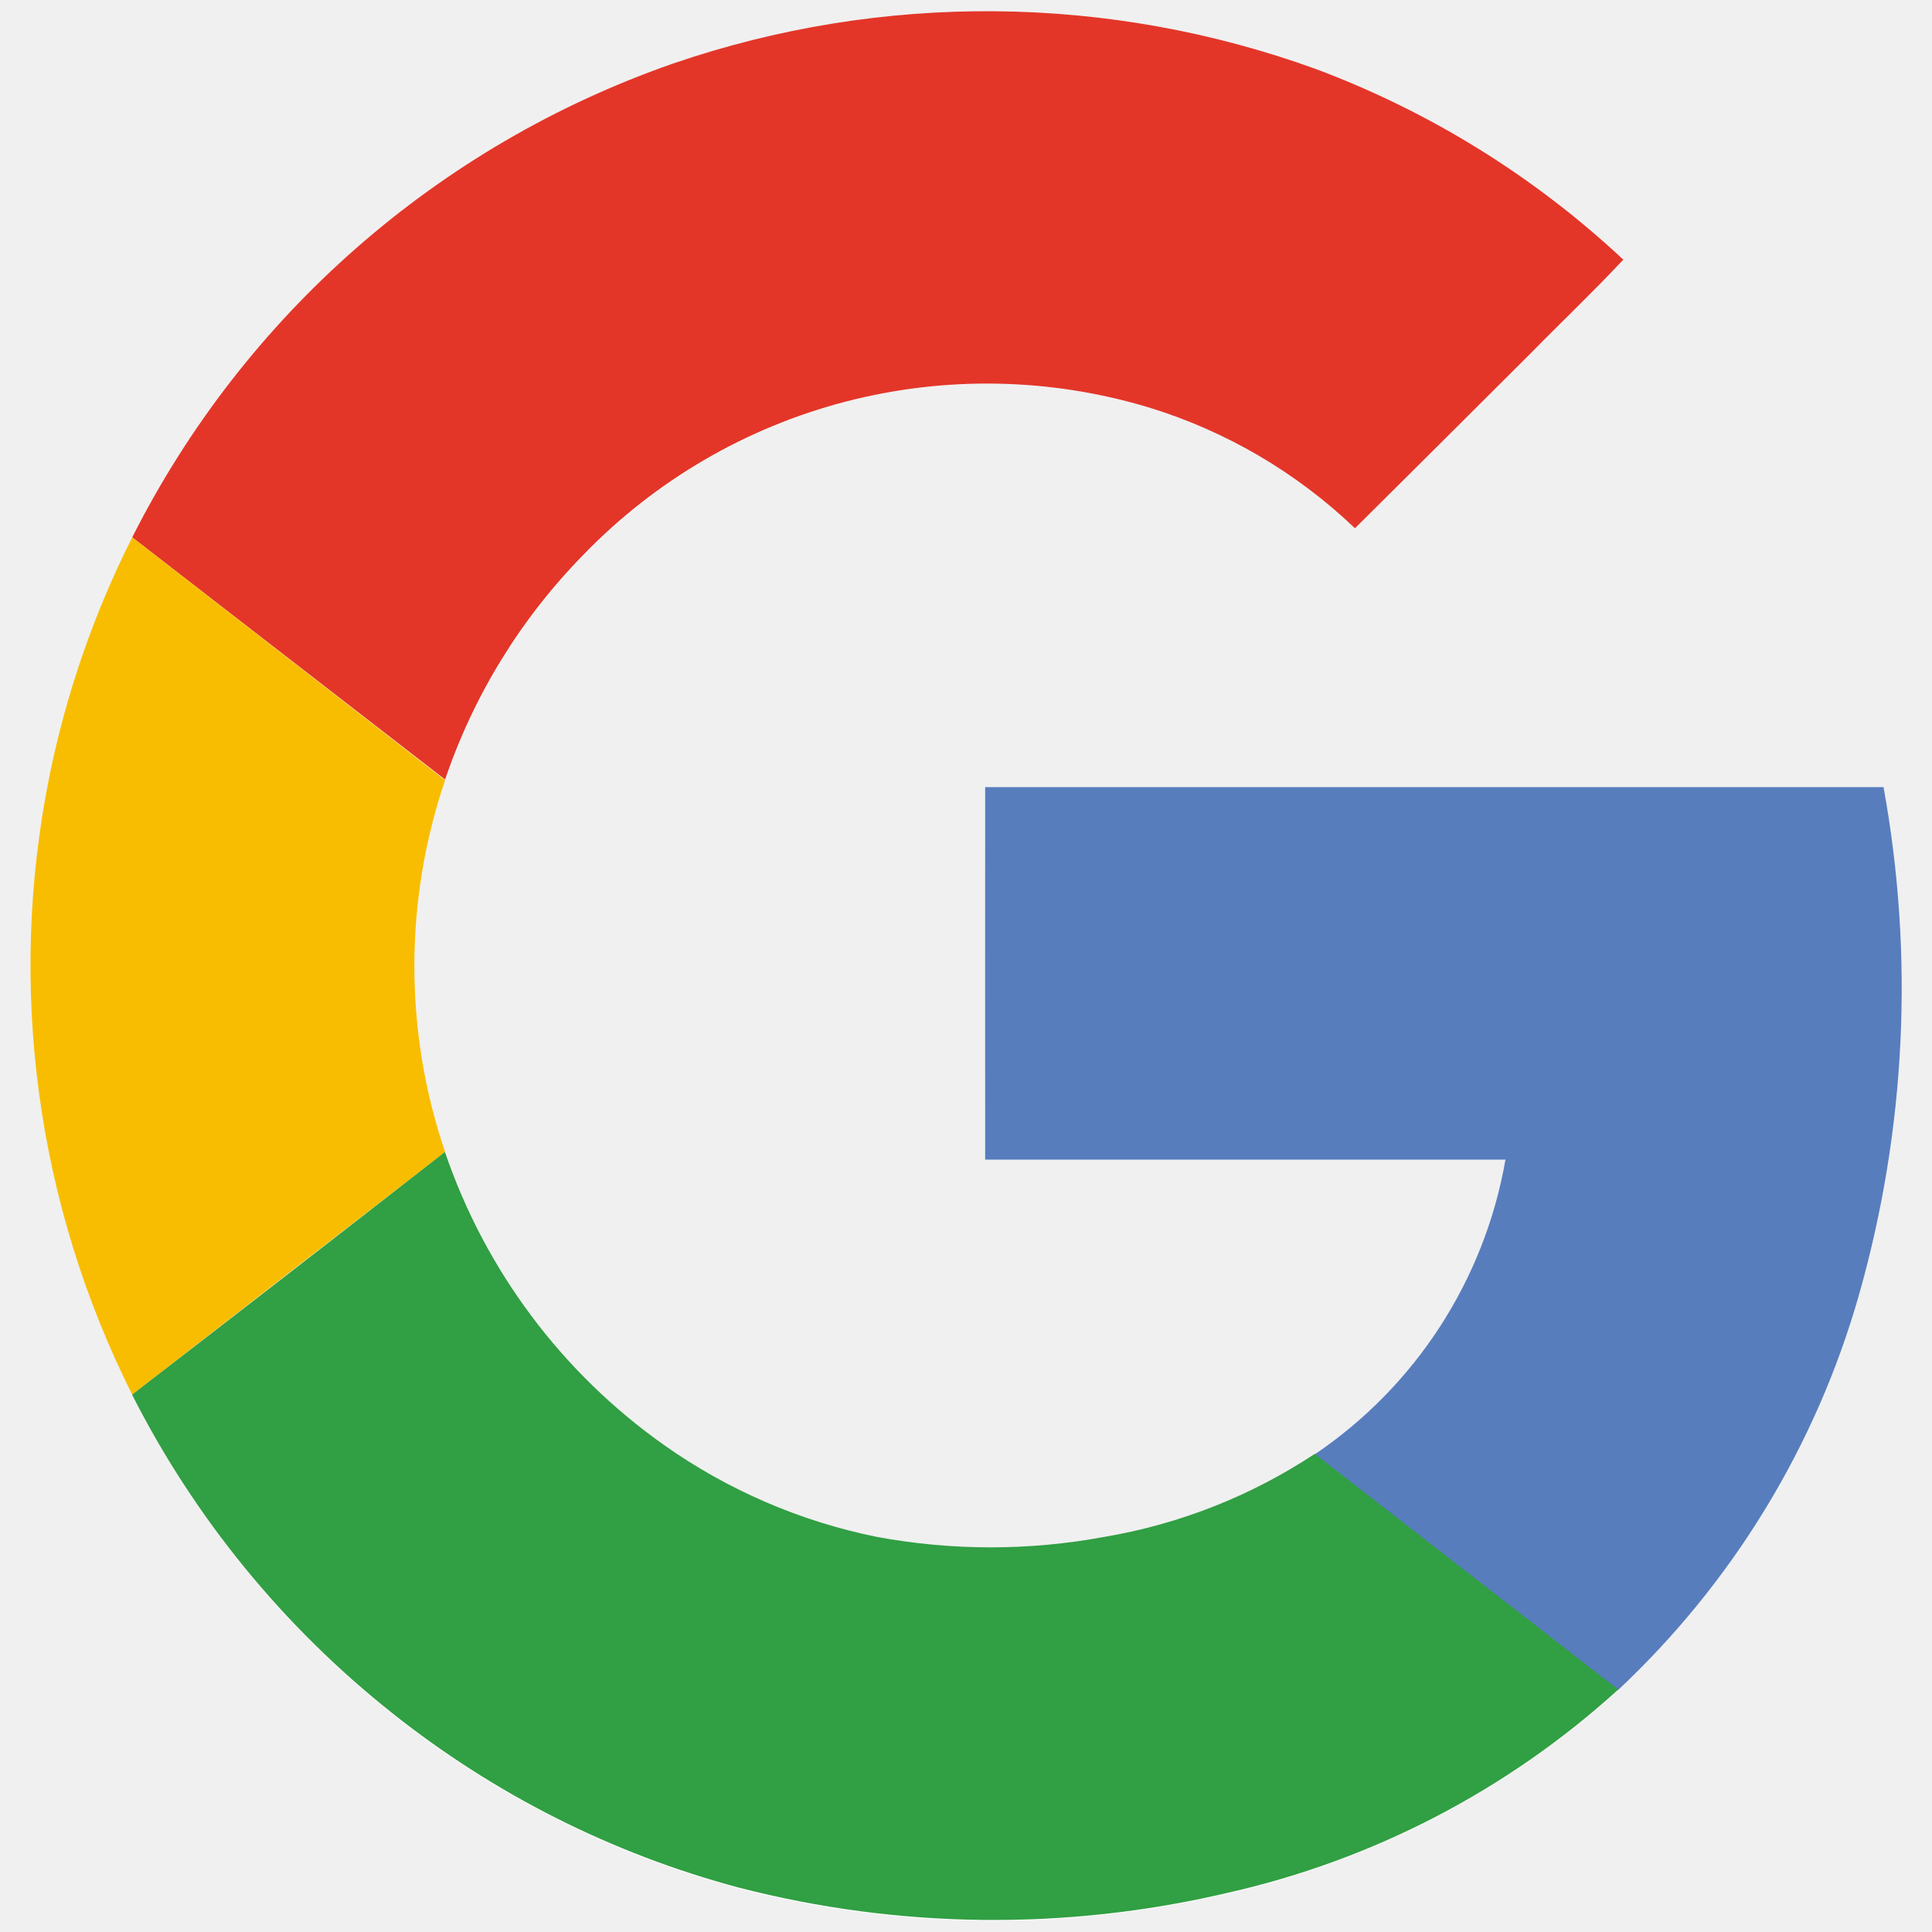
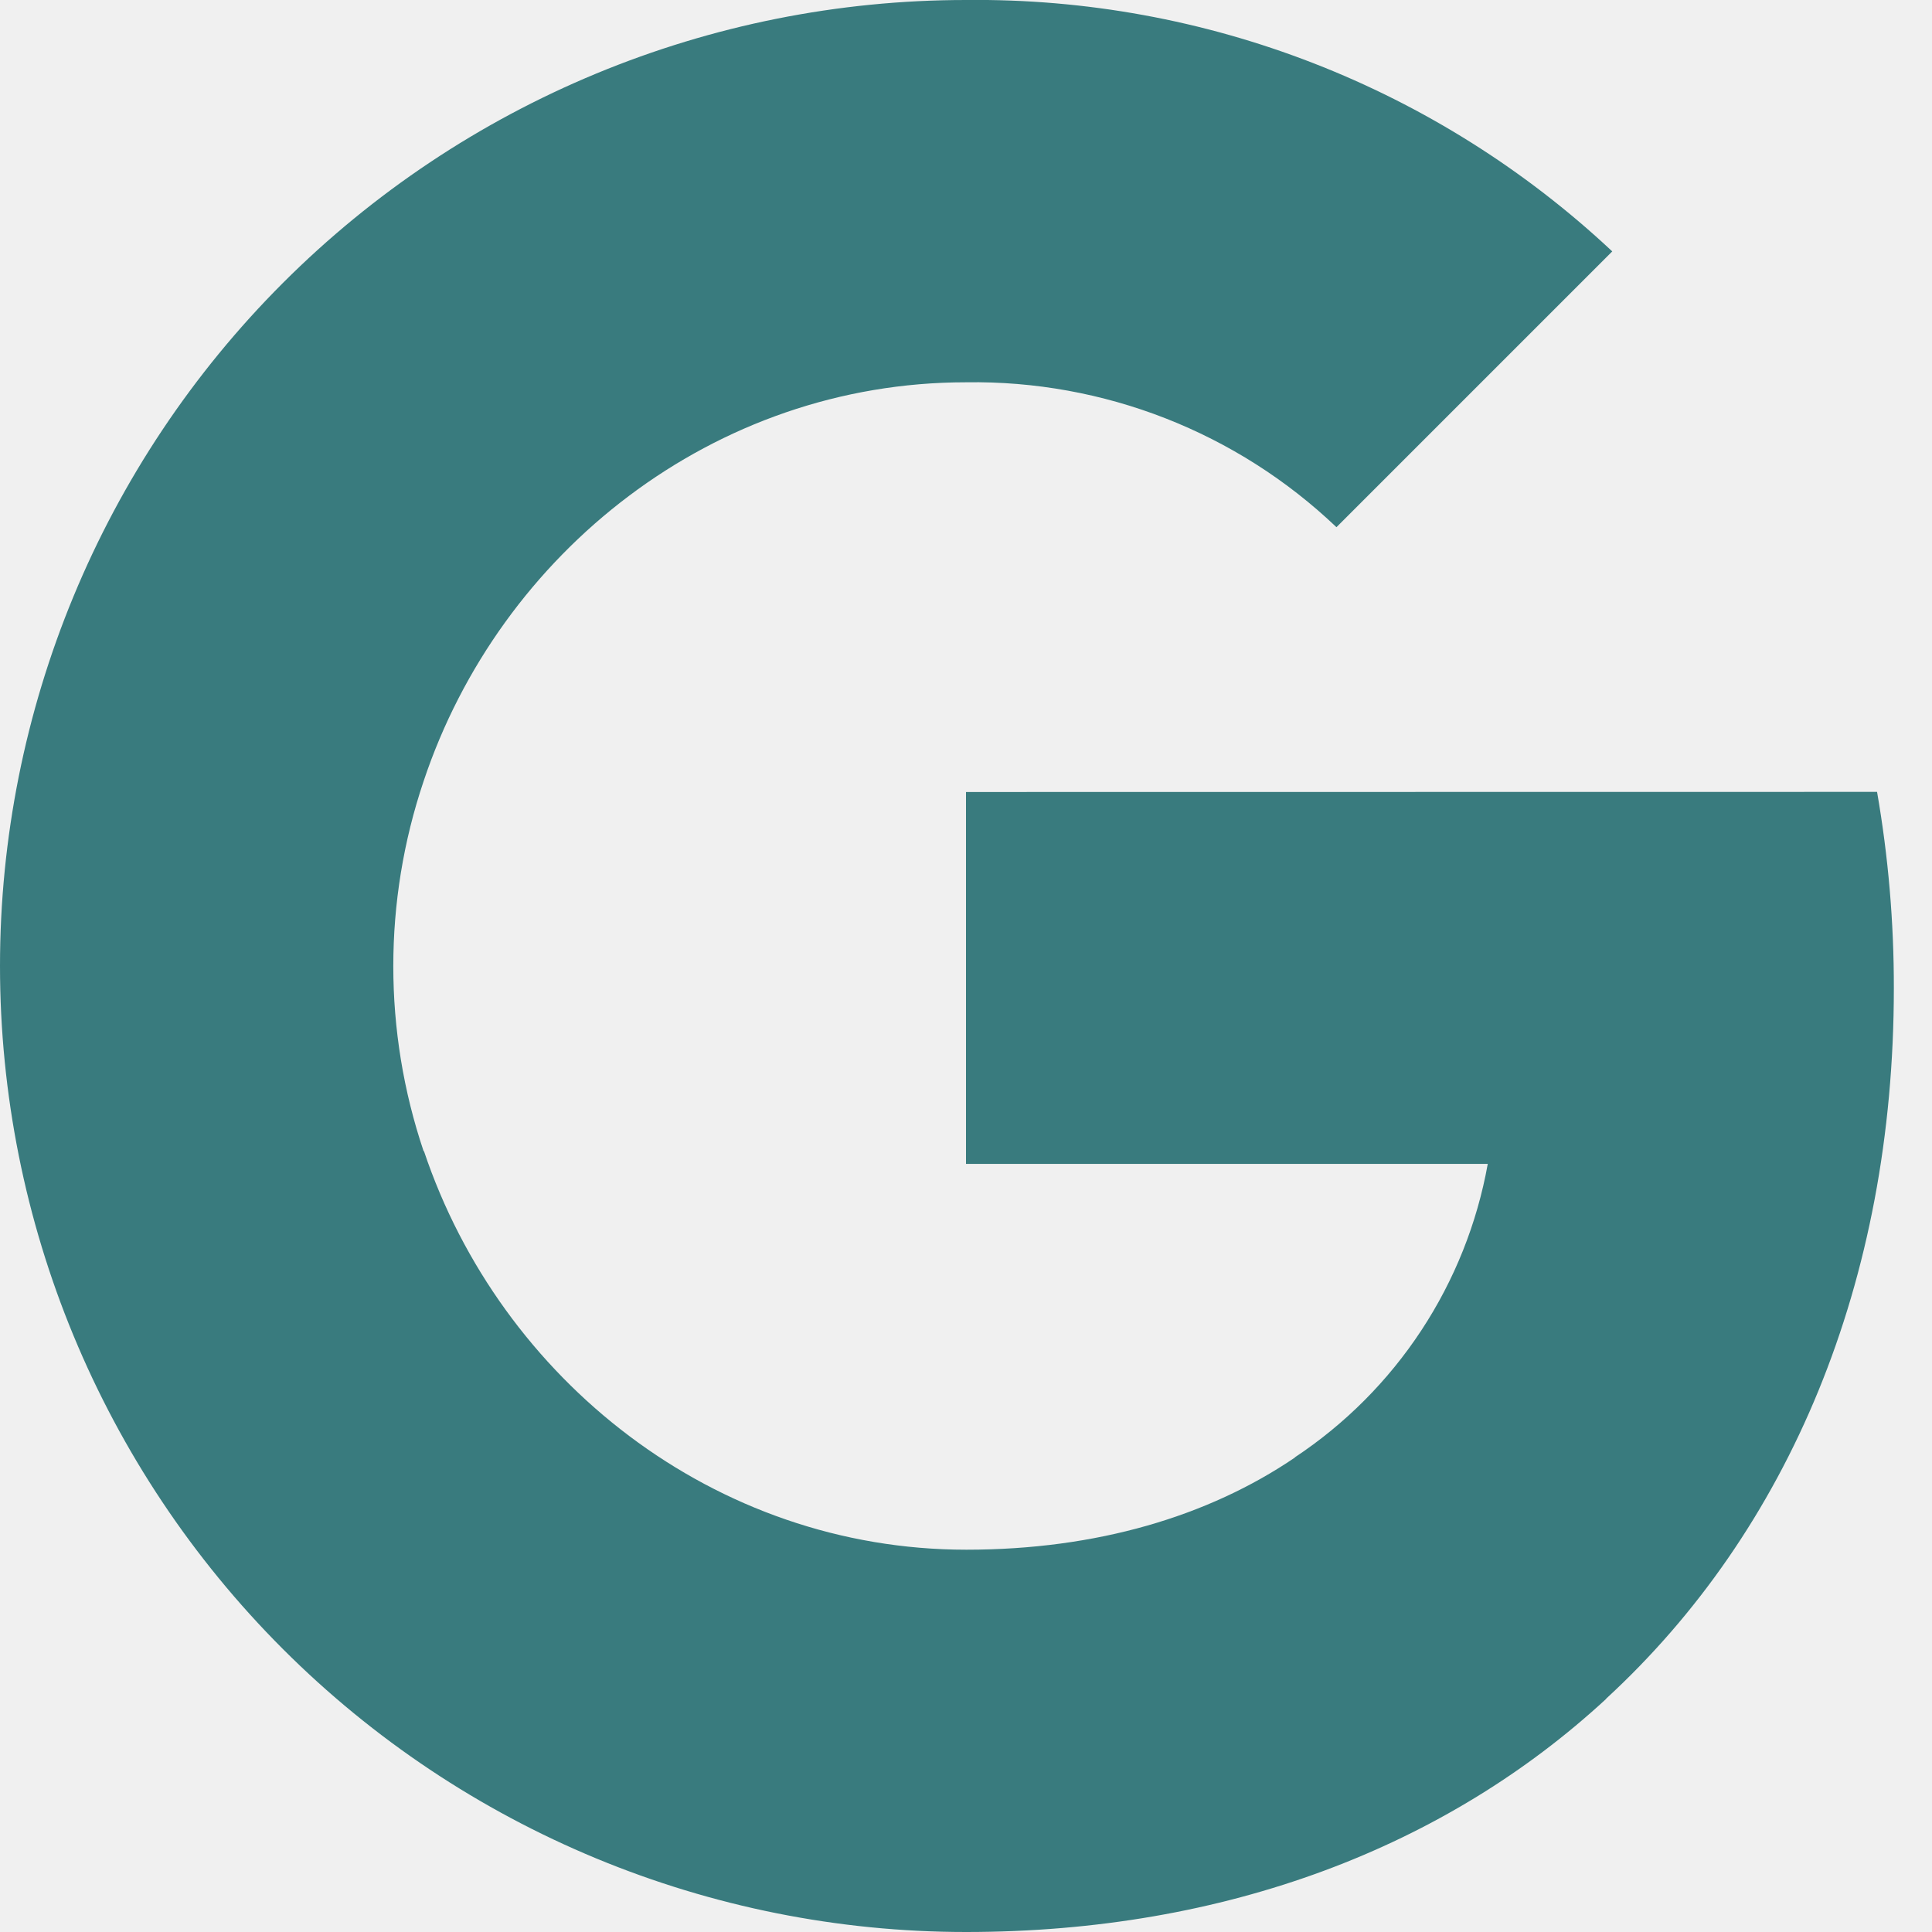
- <svg xmlns="http://www.w3.org/2000/svg" width="200" height="200" viewBox="0 0 200 200" fill="none">
-   <path d="M69.672 6.578C49.689 13.51 32.455 26.668 20.503 44.119C8.551 61.569 2.509 82.393 3.266 103.531C4.023 124.669 11.539 145.007 24.709 161.557C37.879 178.108 56.01 189.999 76.438 195.484C92.999 199.758 110.35 199.945 127 196.031C142.083 192.643 156.028 185.396 167.469 175C179.376 163.849 188.019 149.664 192.469 133.969C197.305 116.901 198.166 98.952 194.984 81.5H101.984V120.078H155.844C154.767 126.231 152.461 132.104 149.062 137.344C145.663 142.585 141.242 147.086 136.063 150.578C129.486 154.929 122.072 157.856 114.297 159.172C106.499 160.622 98.501 160.622 90.703 159.172C82.8 157.538 75.323 154.276 68.75 149.594C58.19 142.119 50.261 131.499 46.094 119.25C41.856 106.772 41.856 93.244 46.094 80.766C49.06 72.019 53.963 64.055 60.438 57.469C67.847 49.793 77.227 44.306 87.549 41.611C97.872 38.915 108.737 39.114 118.953 42.188C126.934 44.637 134.232 48.918 140.266 54.688C146.339 48.646 152.401 42.589 158.453 36.516C161.578 33.25 164.984 30.141 168.063 26.797C158.853 18.226 148.042 11.557 136.25 7.172C114.777 -0.625 91.281 -0.835 69.672 6.578Z" fill="white" />
-   <path d="M69.672 6.578C91.279 -0.84 114.775 -0.636 136.25 7.156C148.044 11.571 158.85 18.273 168.047 26.875C164.922 30.219 161.625 33.344 158.437 36.594C152.375 42.646 146.318 48.677 140.266 54.688C134.232 48.918 126.934 44.637 118.953 42.188C108.74 39.104 97.875 38.893 87.55 41.577C77.225 44.262 67.839 49.739 60.422 57.406C53.947 63.993 49.044 71.957 46.078 80.703L13.688 55.625C25.281 32.634 45.355 15.047 69.672 6.578Z" fill="#E33629" />
-   <path d="M5.094 80.469C6.835 71.841 9.725 63.485 13.688 55.625L46.078 80.766C41.841 93.244 41.841 106.772 46.078 119.25C35.286 127.583 24.49 135.958 13.688 144.375C3.768 124.63 0.743 102.133 5.094 80.469Z" fill="#F8BD00" />
-   <path d="M101.984 81.484H194.984C198.166 98.936 197.305 116.885 192.469 133.953C188.019 149.648 179.376 163.834 167.469 174.984C157.016 166.828 146.516 158.734 136.062 150.578C141.245 147.082 145.668 142.576 149.067 137.33C152.466 132.084 154.771 126.205 155.844 120.047H101.984C101.969 107.203 101.984 94.344 101.984 81.484Z" fill="#587DBD" />
-   <path d="M13.672 144.375C24.474 136.042 35.271 127.667 46.062 119.25C50.238 131.503 58.178 142.123 68.75 149.594C75.344 154.254 82.836 157.49 90.75 159.094C98.548 160.544 106.546 160.544 114.344 159.094C122.119 157.778 129.533 154.85 136.109 150.5C146.563 158.656 157.062 166.75 167.516 174.906C156.076 185.308 142.132 192.561 127.047 195.953C110.397 199.867 93.046 199.68 76.484 195.406C63.386 191.909 51.151 185.744 40.547 177.297C29.323 168.386 20.156 157.156 13.672 144.375Z" fill="#319F43" />
+ <svg xmlns="http://www.w3.org/2000/svg" width="128" height="128" viewBox="0 0 128 128" fill="none">
+   <g clip-path="url(#clip0_491_1607)">
+     <path d="M124.36 52.464C125.107 56.76 125.479 61.112 125.472 65.472C125.472 84.944 118.512 101.408 106.4 112.552H106.416C95.824 122.336 81.264 128 64 128C47.026 128 30.747 121.257 18.745 109.255C6.743 97.252 0 80.974 0 64C0 47.026 6.743 30.747 18.745 18.745C30.747 6.743 47.026 -2.11943e-05 64 -2.11943e-05C79.886 -0.177 95.226 5.791 106.816 16.656L88.544 34.928C81.938 28.634 73.124 25.186 64 25.328C47.304 25.328 33.12 36.592 28.064 51.76C25.388 59.709 25.388 68.315 28.064 76.264H28.088C33.168 91.408 47.328 102.672 64.024 102.672C72.648 102.672 80.056 100.464 85.8 96.56H85.776C89.112 94.351 91.965 91.489 94.164 88.146C96.363 84.804 97.861 81.05 98.568 77.112H64V52.472L124.36 52.464Z" fill="#397B7E" />
+   </g>
+   <defs>
+     <clipPath id="clip0_491_1607">
+       <rect width="128" height="128" fill="white" />
+     </clipPath>
+   </defs>
</svg>
